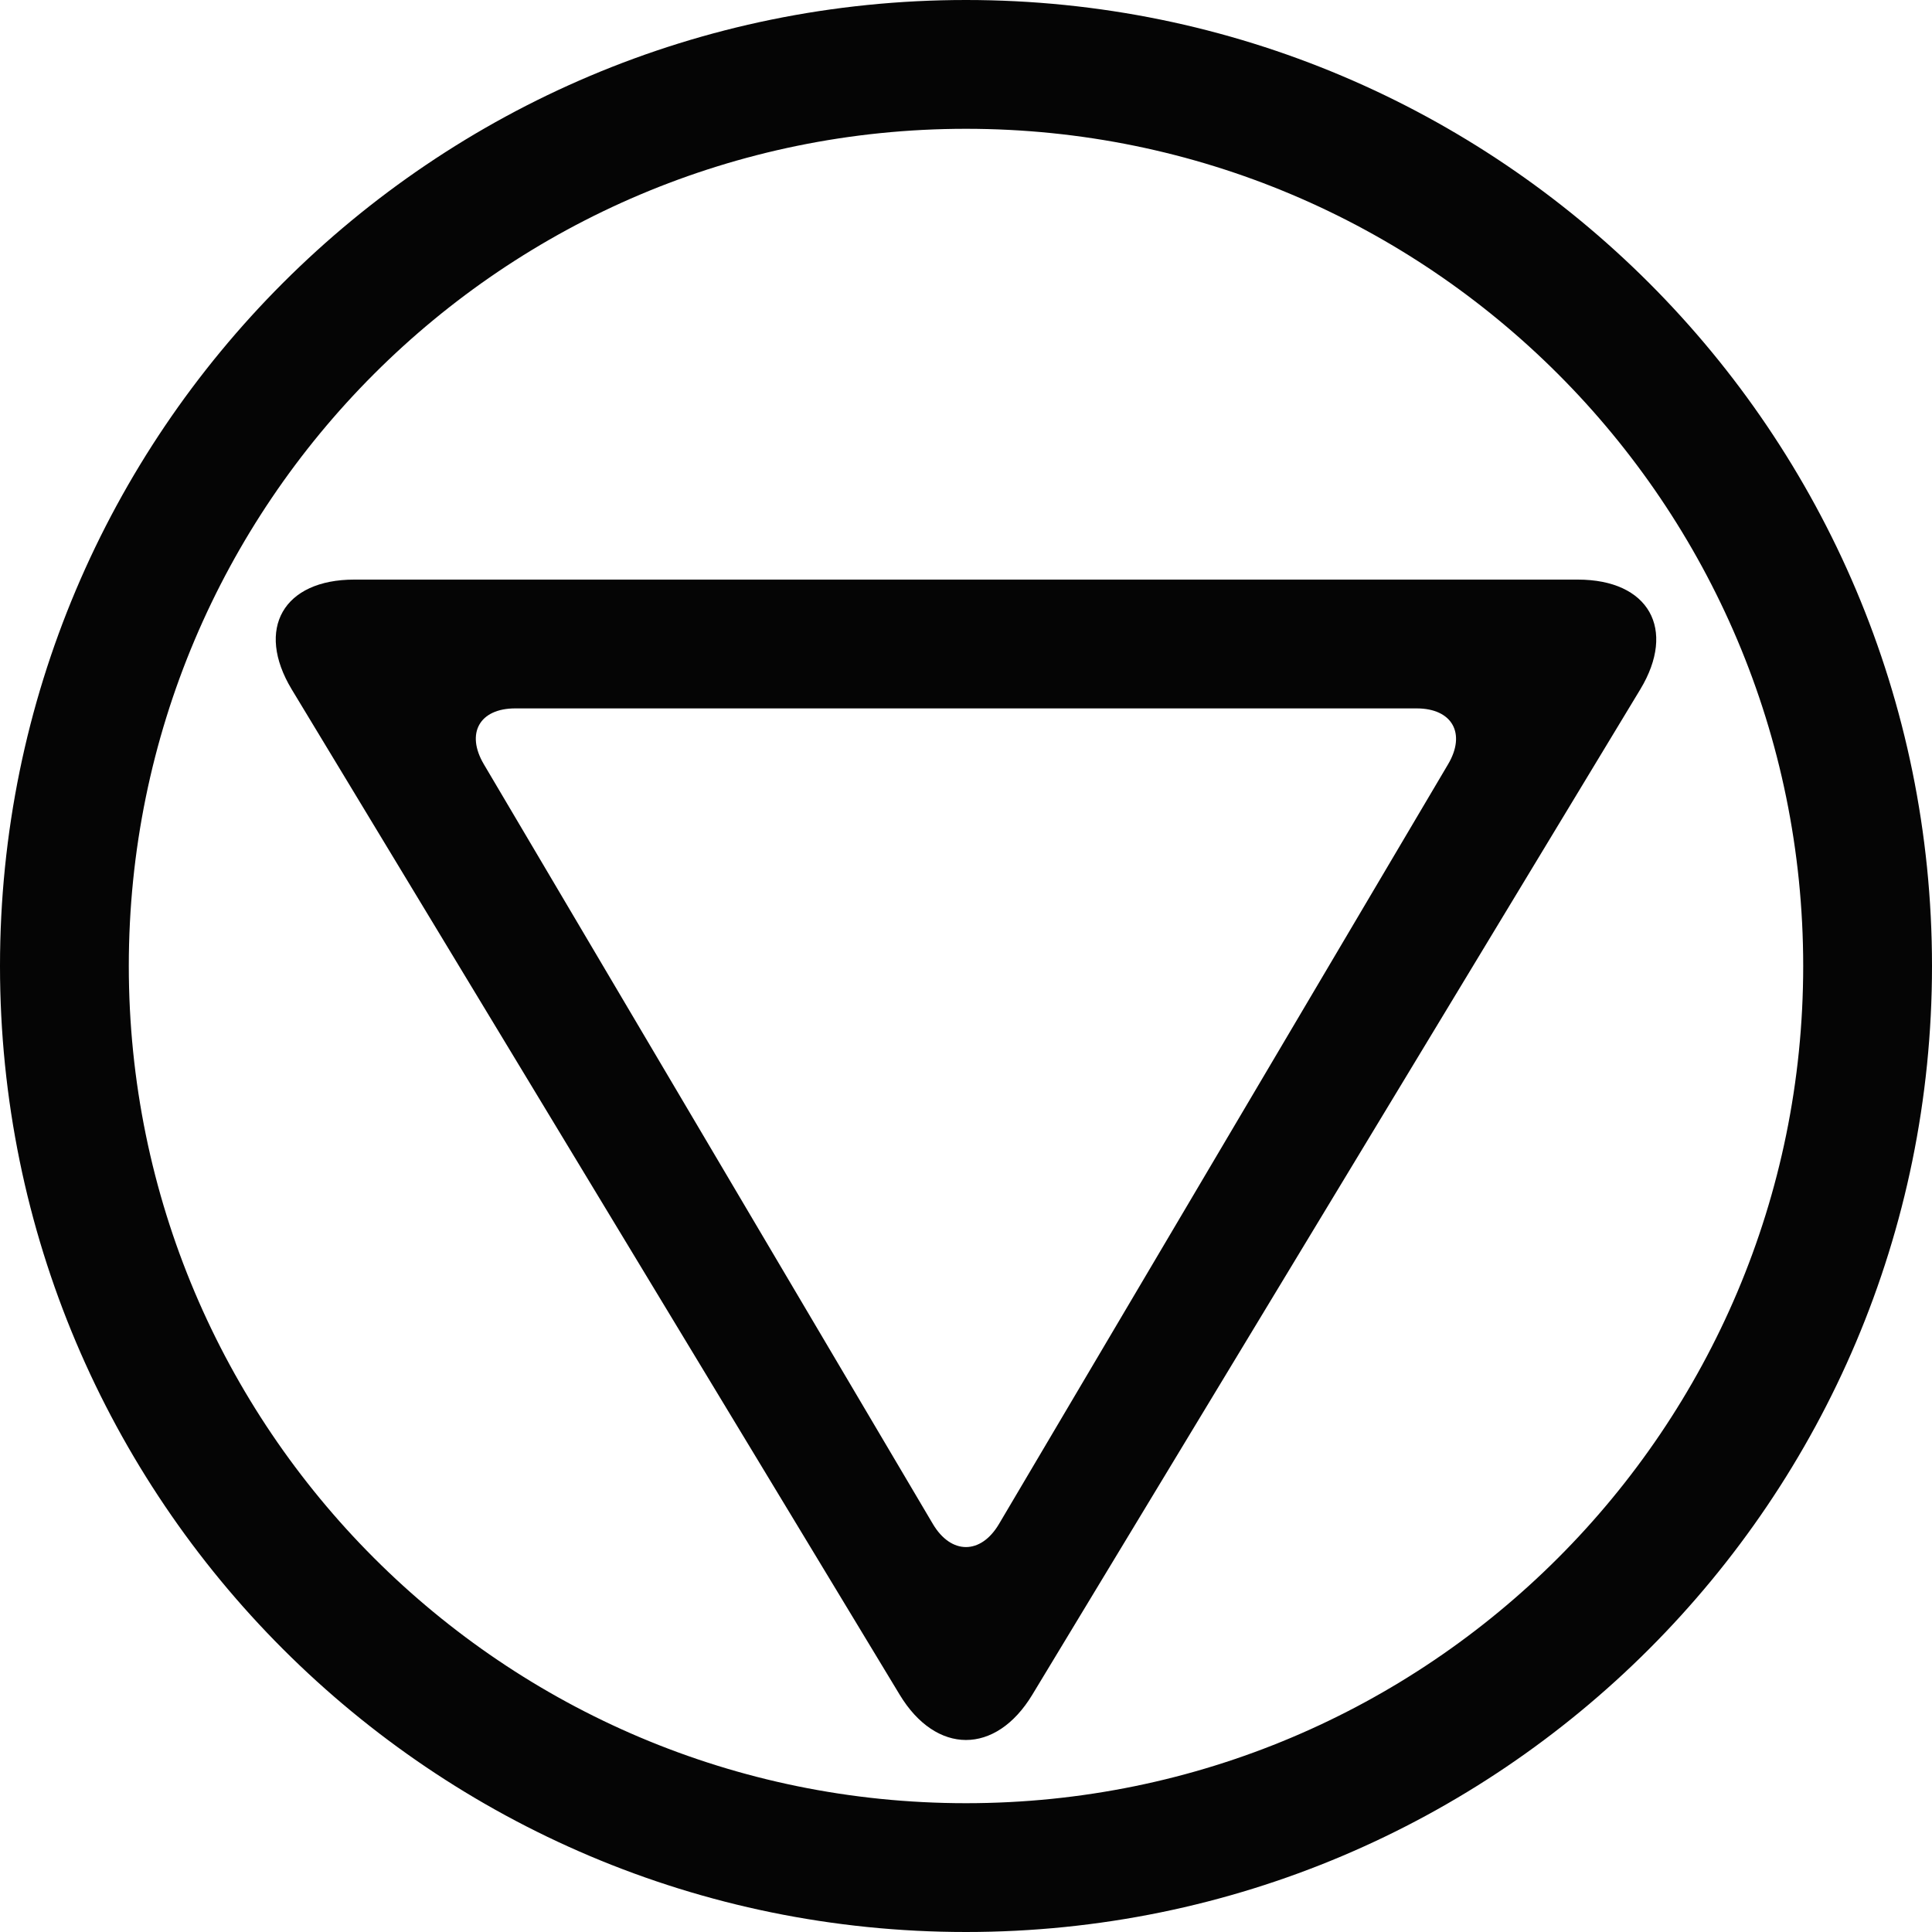
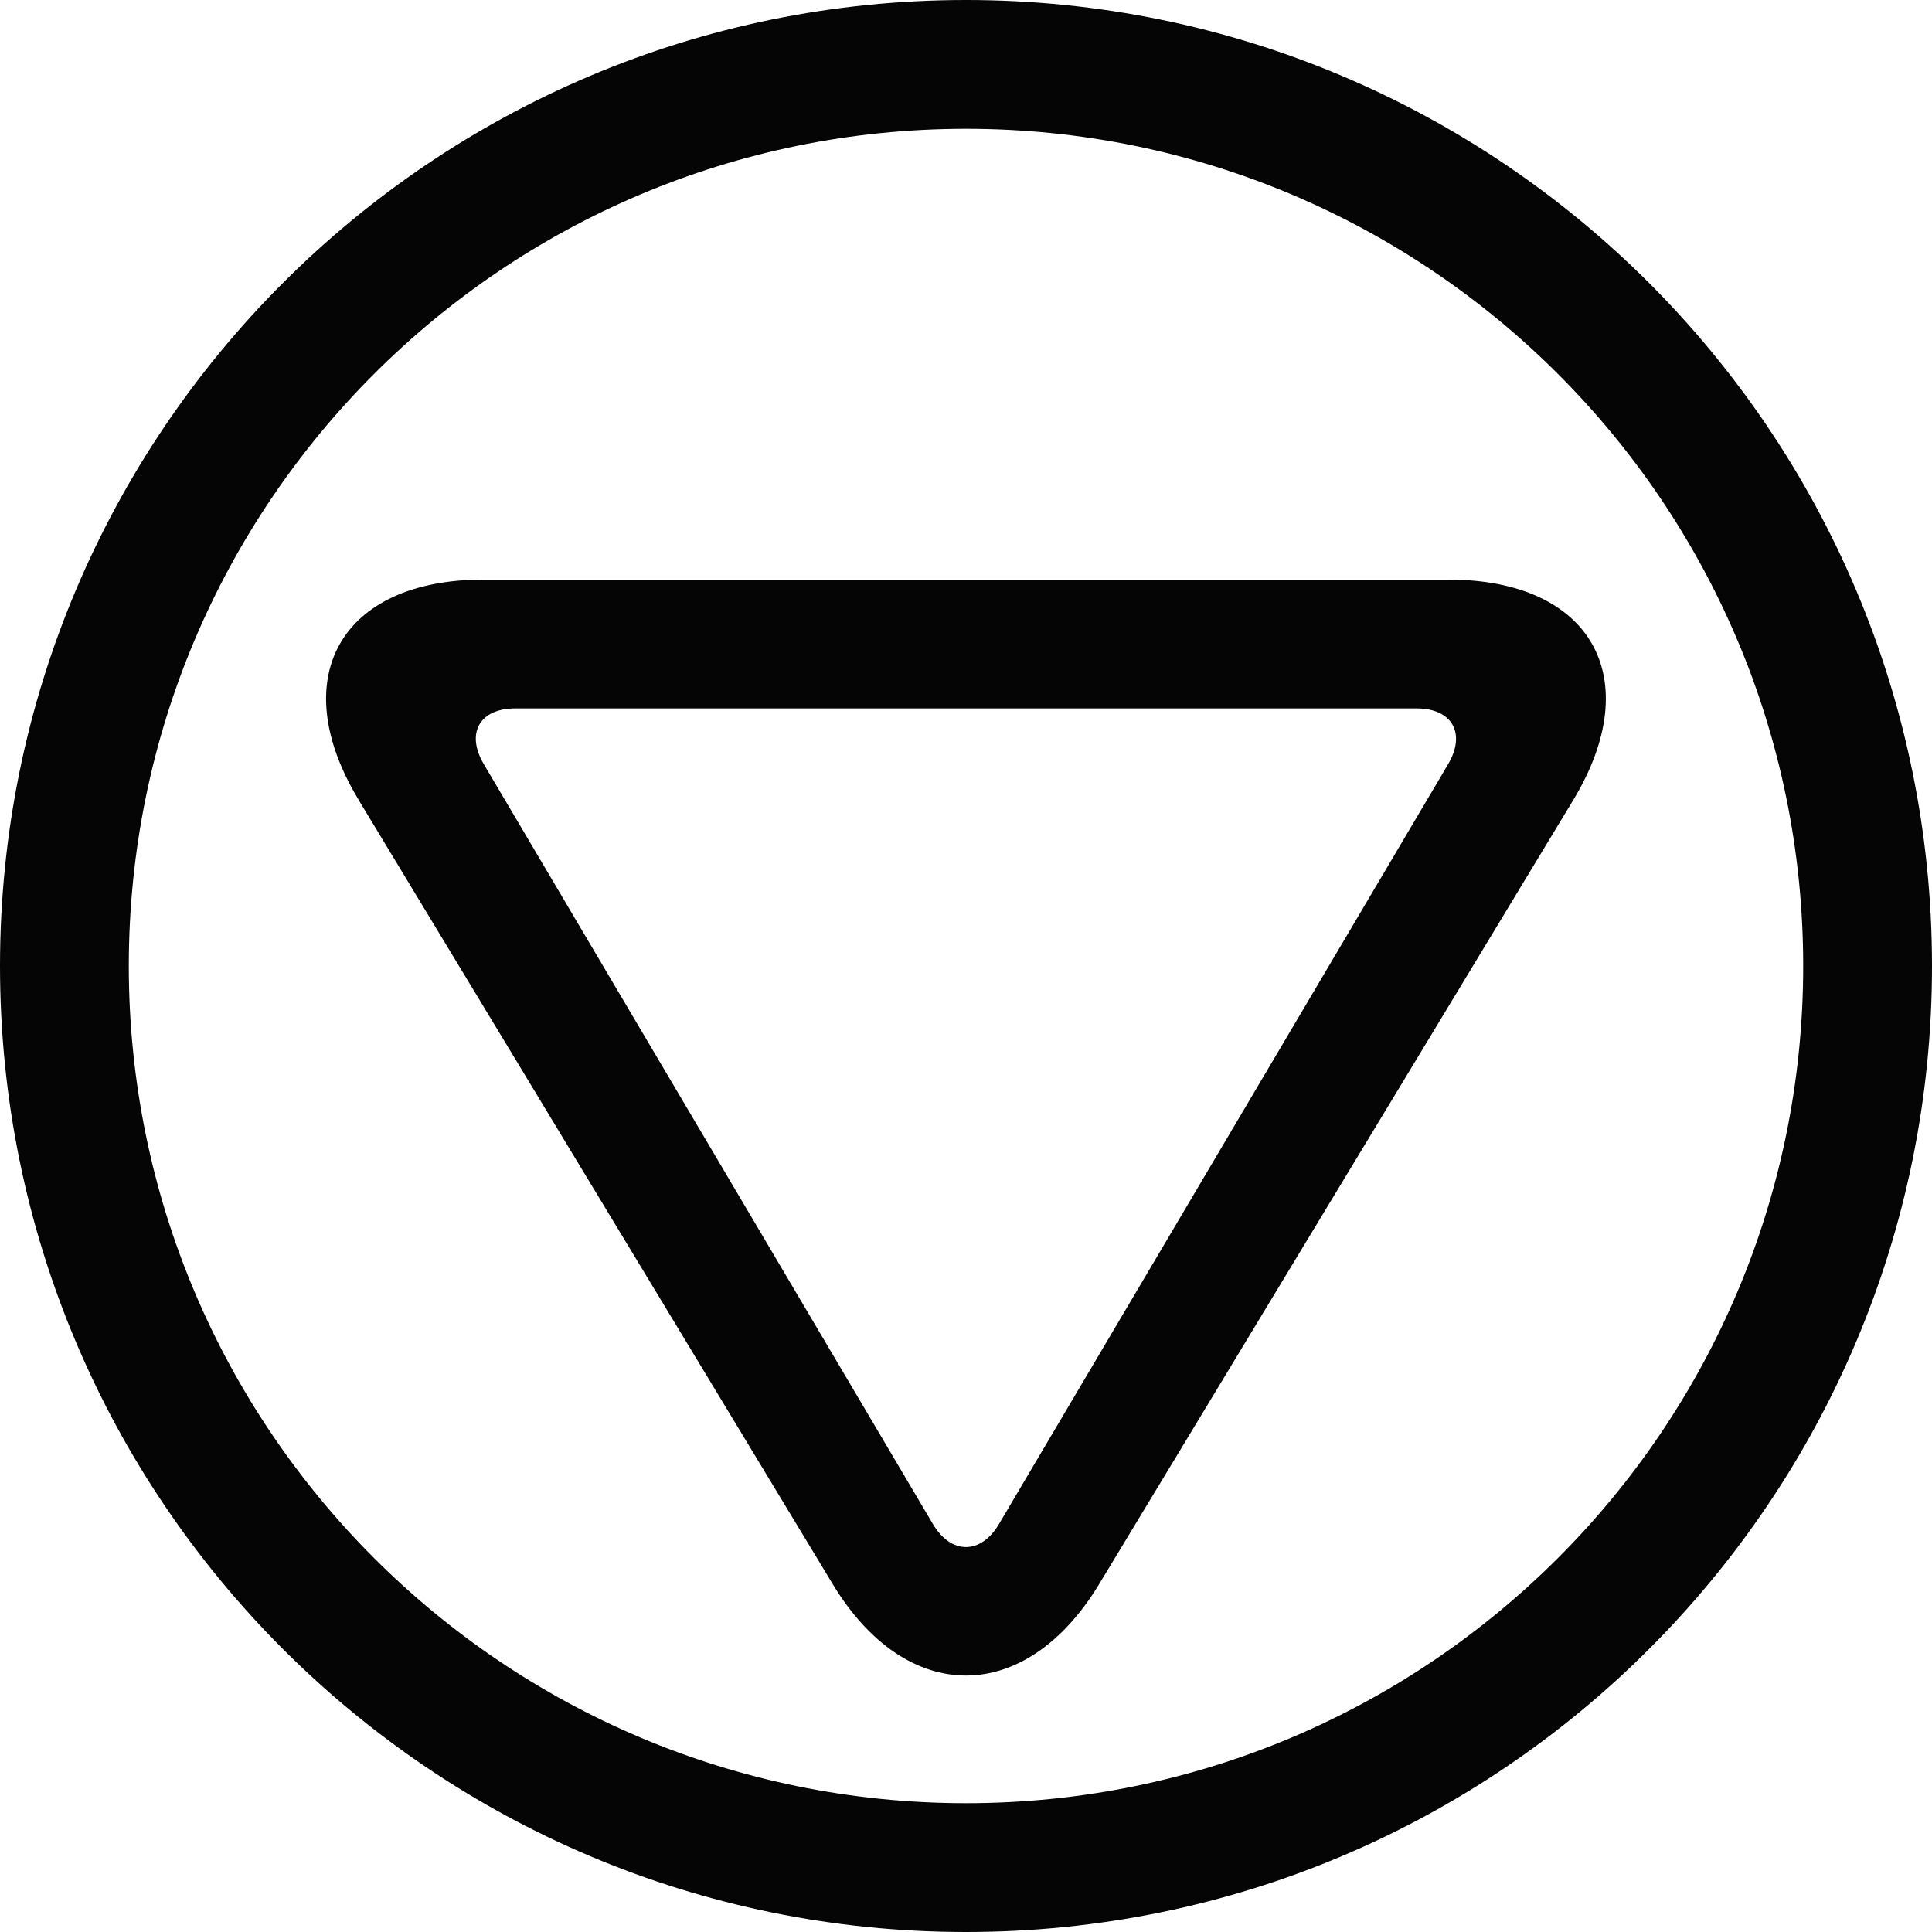
<svg xmlns="http://www.w3.org/2000/svg" width="30" height="30" viewBox="0 0 30 30">
-   <path d="M15 30c8.284 0 15-6.716 15-15 0-8.284-6.716-15-15-15C6.716 0 0 6.716 0 15c0 8.284 6.716 15 15 15zm0-2c7.18 0 13-5.82 13-13S22.18 2 15 2 2 7.82 2 15s5.82 13 13 13zM4.53 10.705C3.962 9.763 4.403 9 5.5 9h19c1.104 0 1.535.77.97 1.705l-9.44 15.61c-.569.941-1.495.935-2.06 0l-9.44-15.61zm2.983 1.162C7.23 11.388 7.445 11 8 11h13.998c.553 0 .77.39.488.867l-6.974 11.798c-.283.478-.744.476-1.026 0L7.513 11.867z" fill="#050505" fill-rule="evenodd" />
+   <path d="M15 30c8.284 0 15-6.716 15-15 0-8.284-6.716-15-15-15C6.716 0 0 6.716 0 15c0 8.284 6.716 15 15 15zm0-2c7.18 0 13-5.82 13-13S22.18 2 15 2 2 7.82 2 15s5.82 13 13 13zM5.57 12.422C4.425 10.532 5.285 9 7.505 9h14.988c2.212 0 3.084 1.524 1.937 3.422l-7.362 12.175c-1.143 1.89-2.99 1.898-4.138 0L5.569 12.422zm1.943-.555C7.23 11.388 7.445 11 8 11h13.998c.553 0 .77.39.488.867l-6.974 11.798c-.283.478-.744.476-1.026 0L7.513 11.867z" fill="#050505" fill-rule="evenodd" />
</svg>
